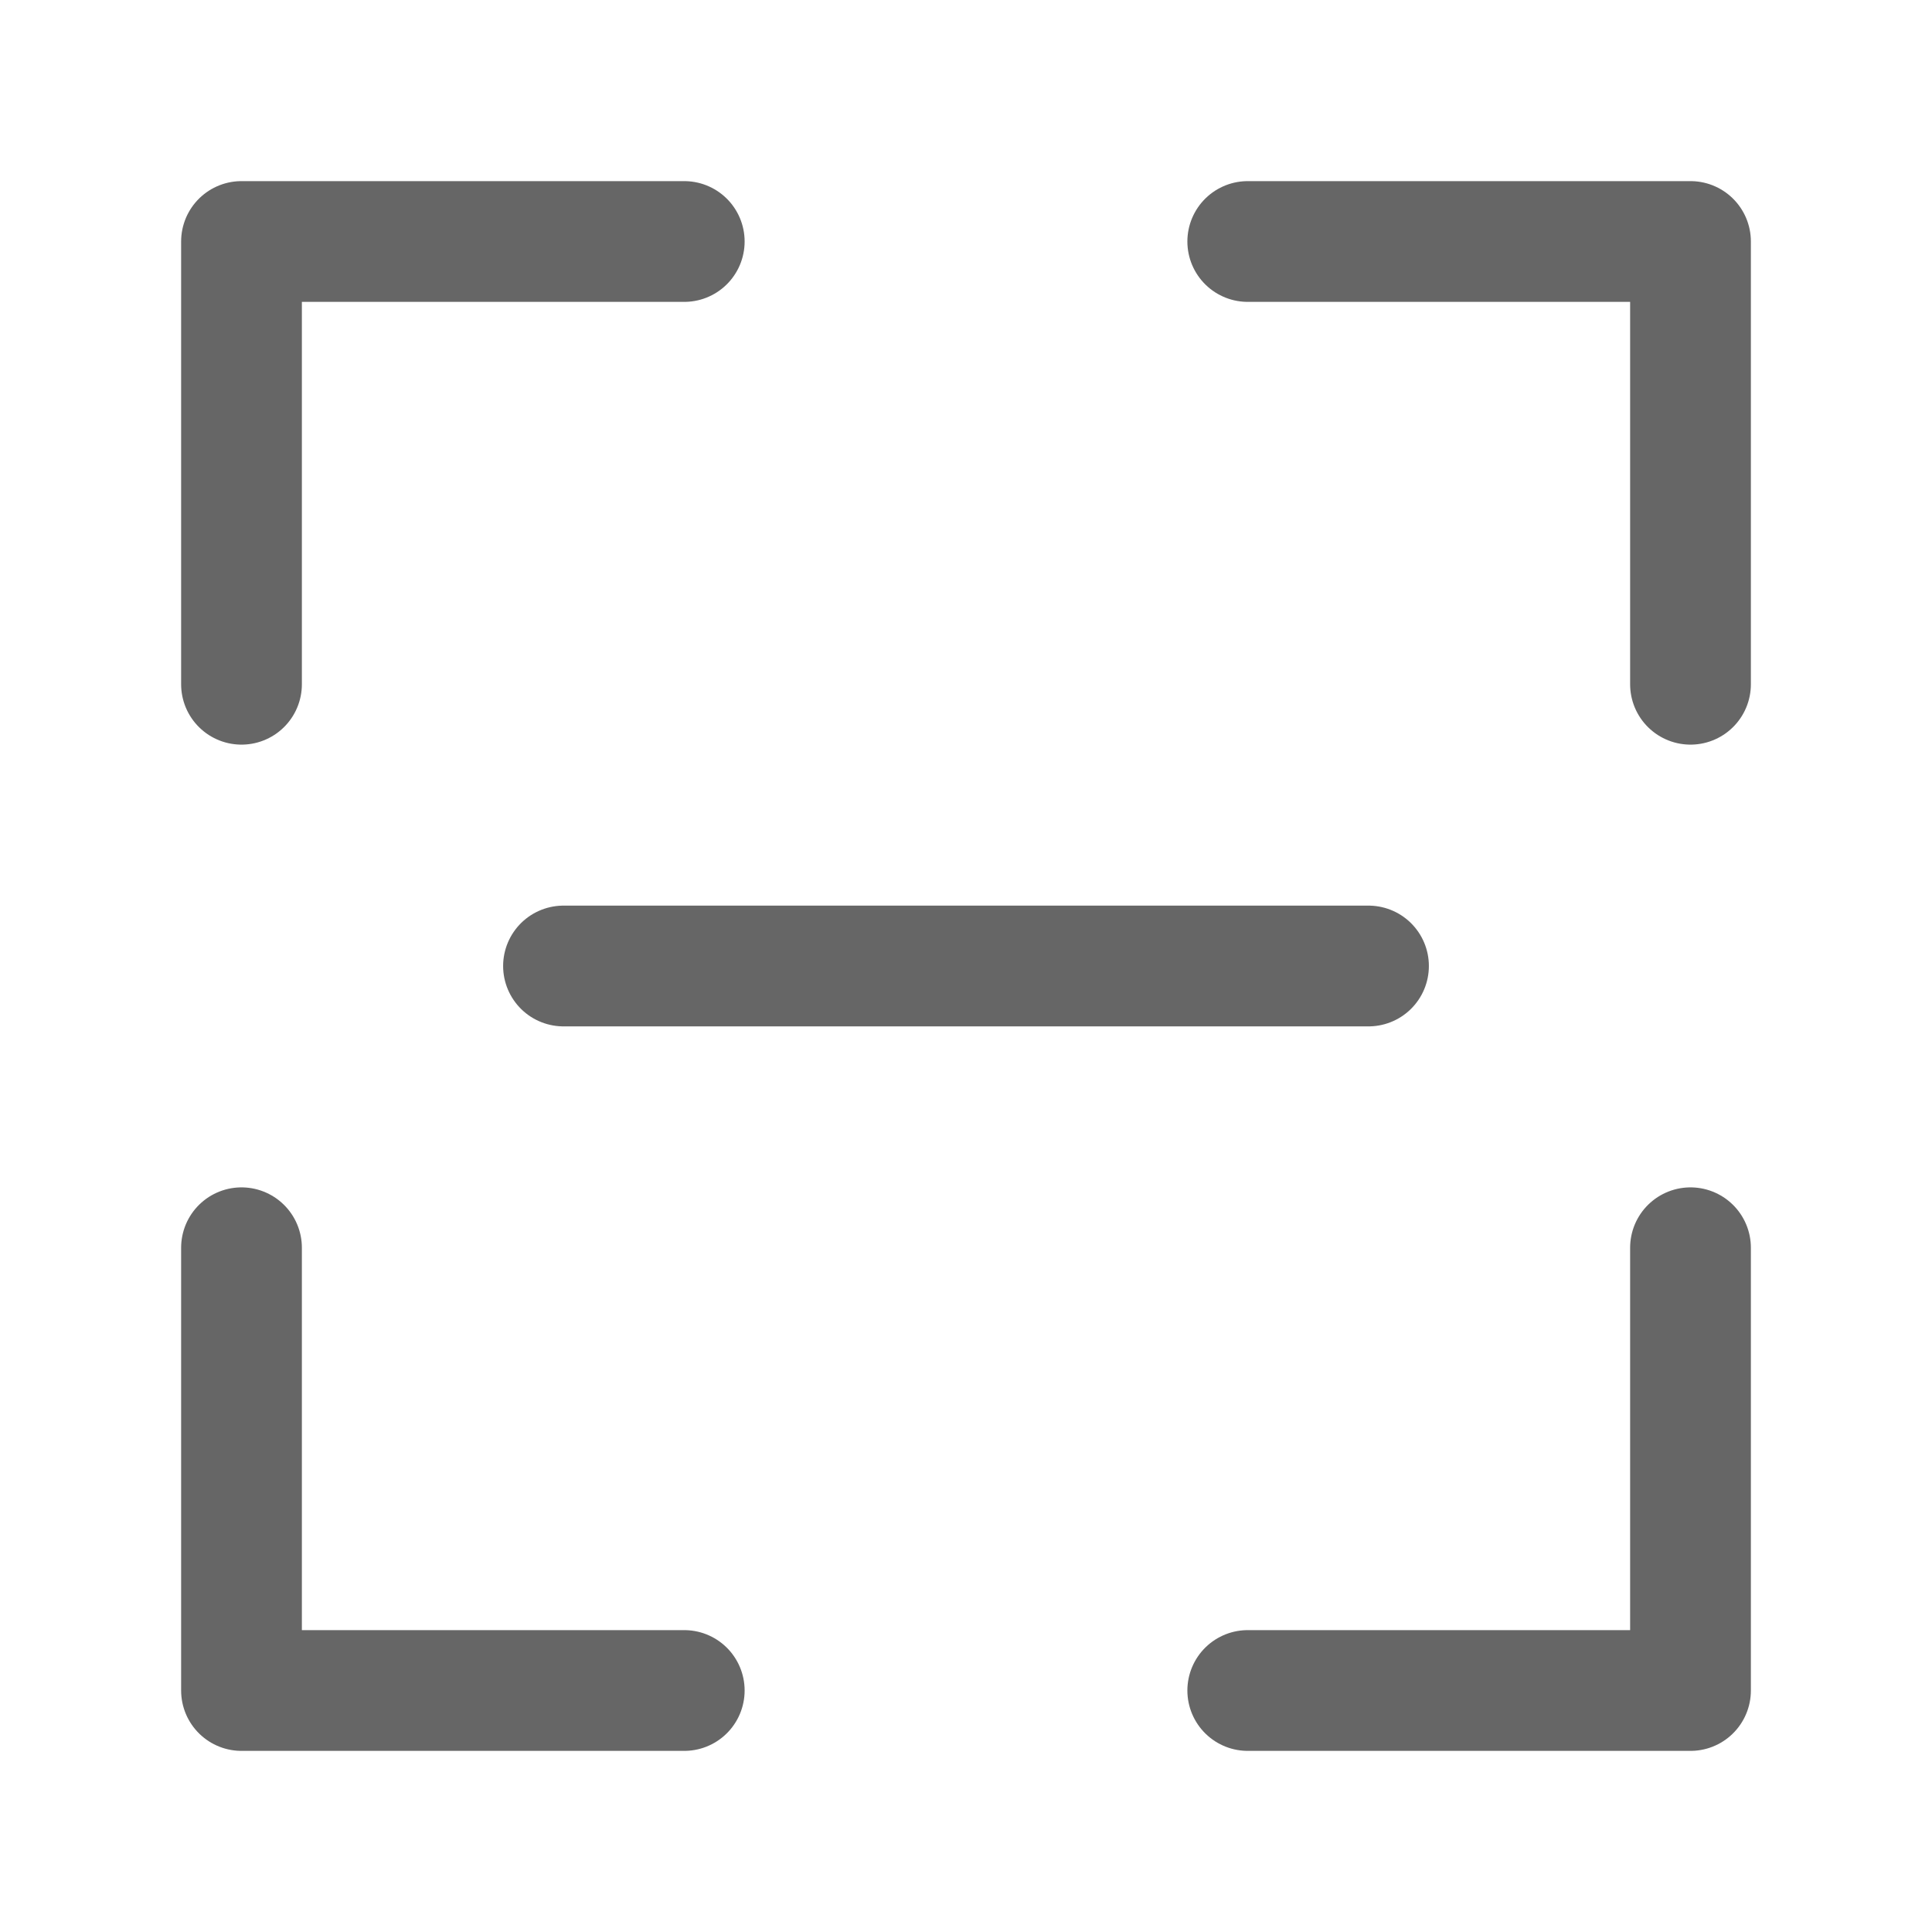
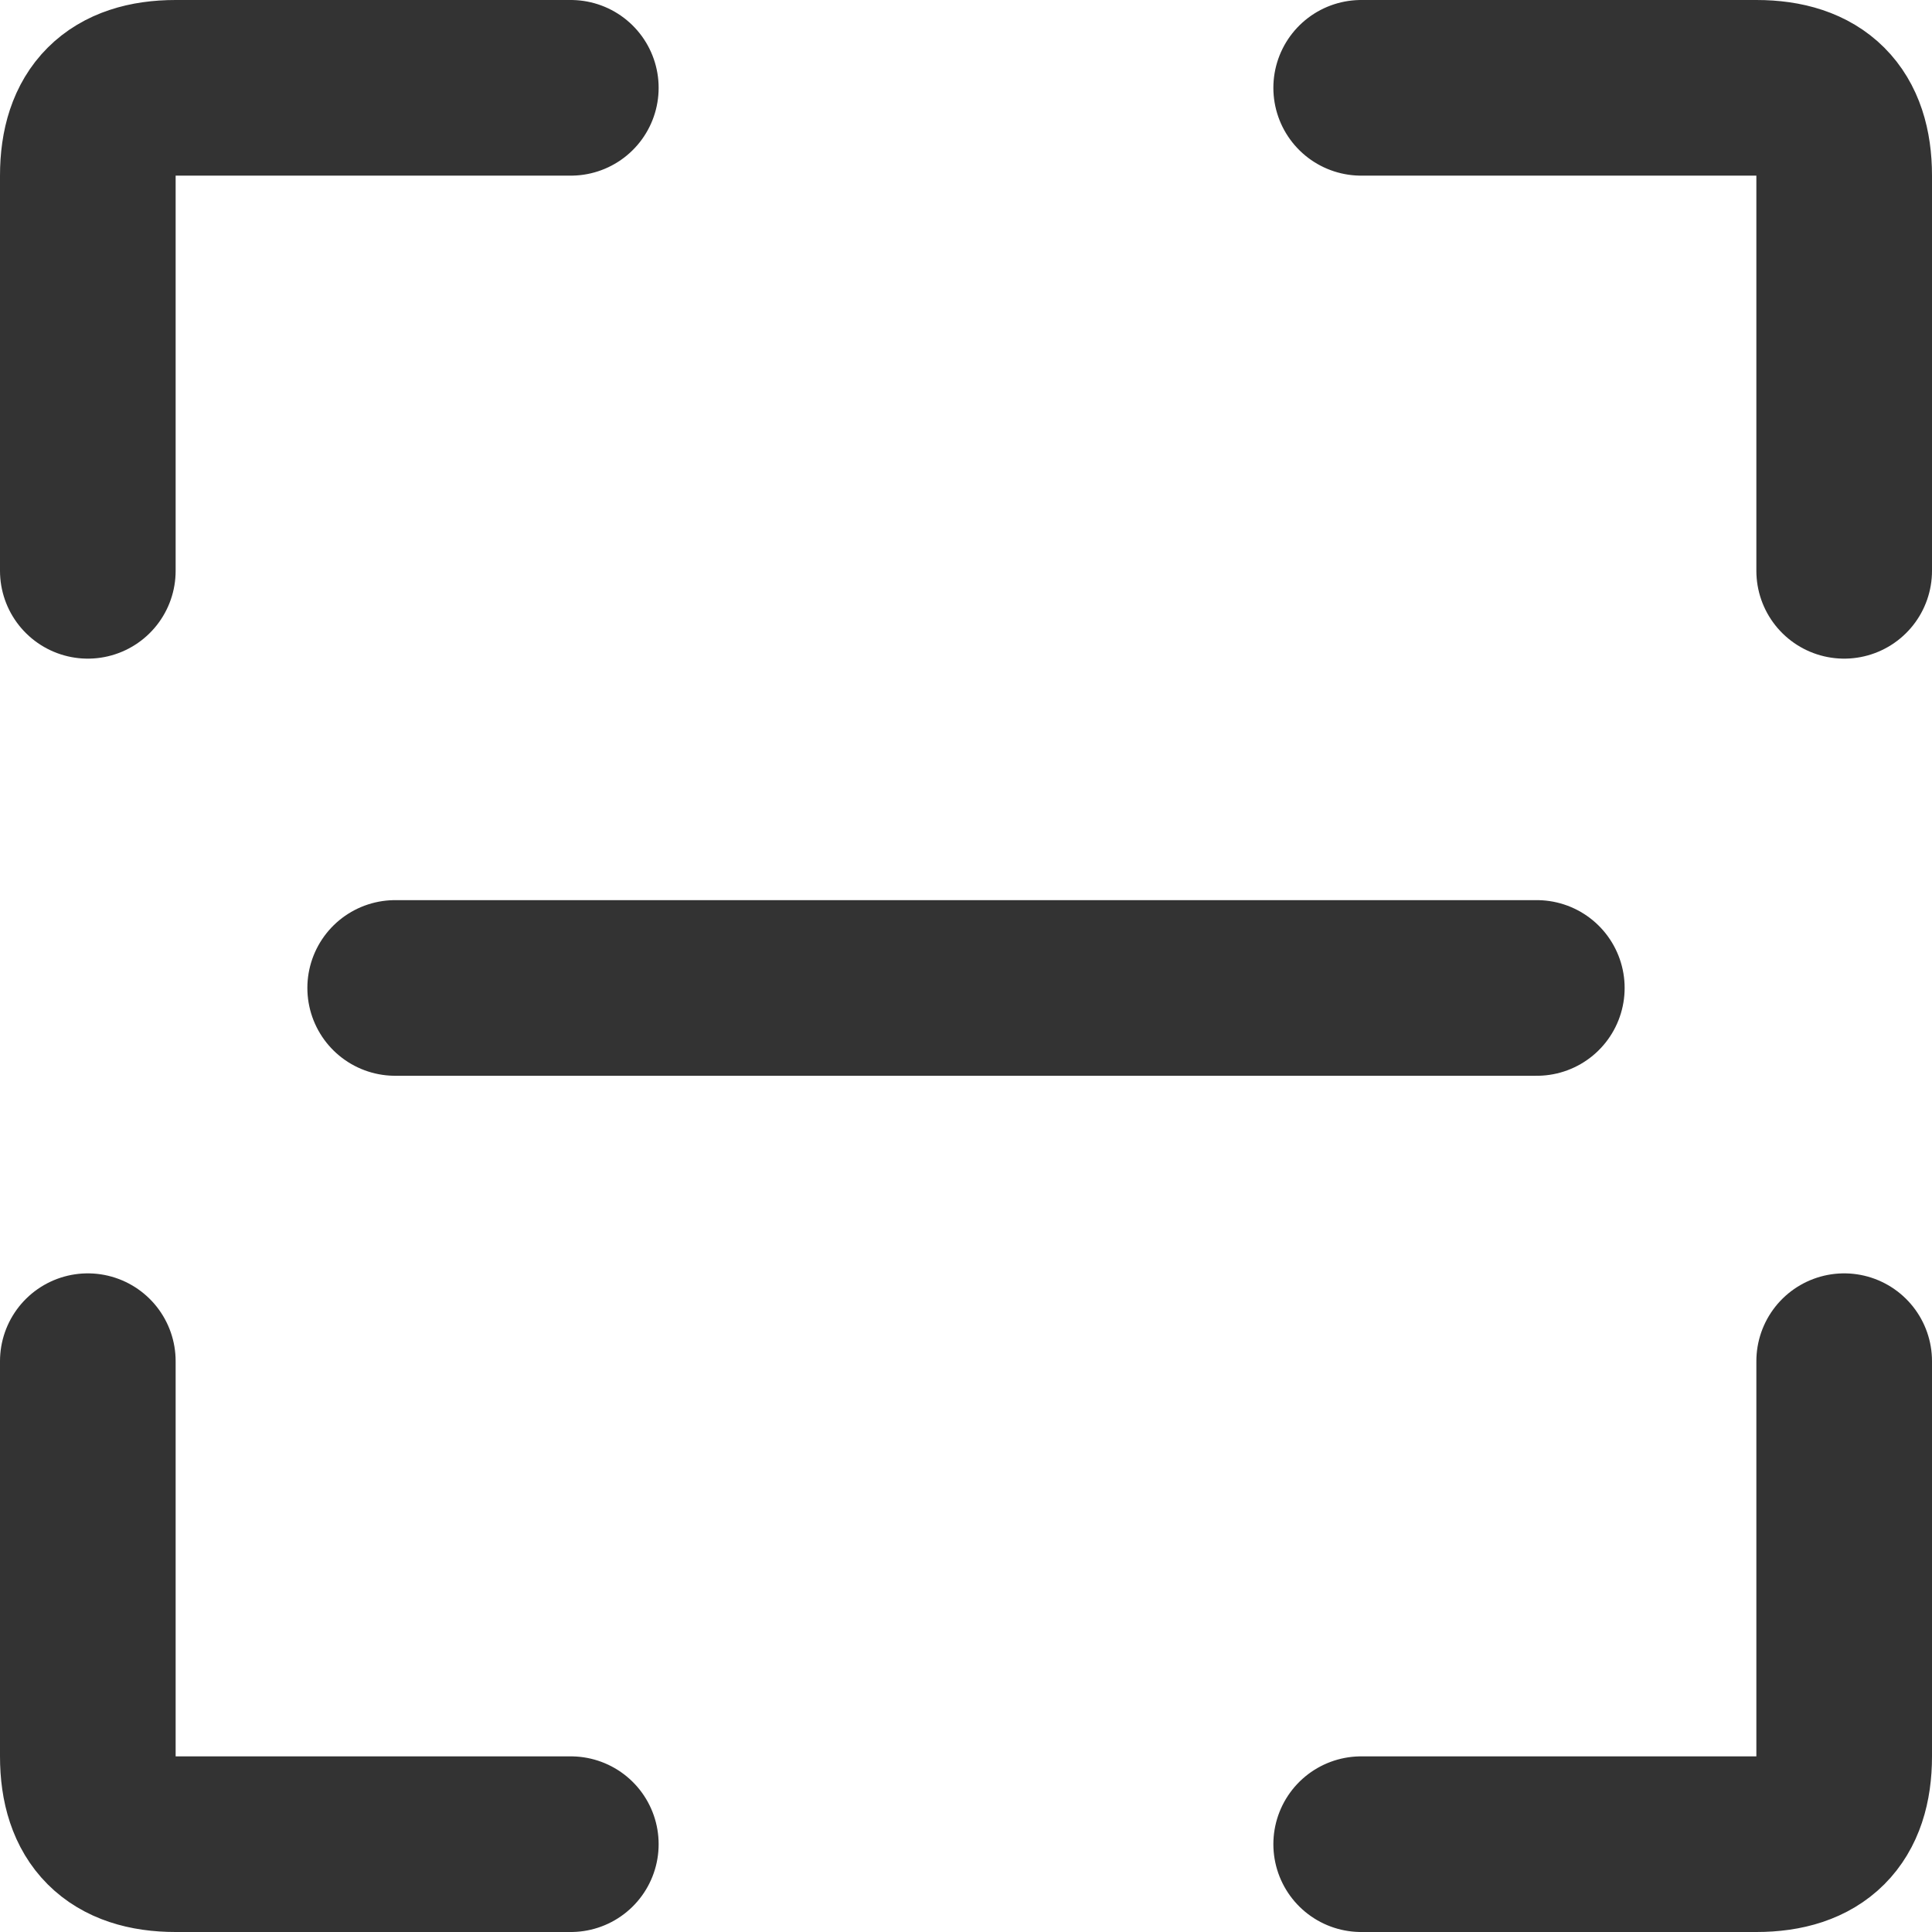
- <svg xmlns="http://www.w3.org/2000/svg" width="48" height="48" viewBox="0 0 48 48">
-   <path d="M6 17 L6 6 L17 6 M31 6 L42 6 L42 17 M42 31 L42 42 L31 42 M17 42 L6 42 L6 31 M14 24 L34 24" fill="none" stroke="#666666" stroke-width="3" stroke-linecap="round" stroke-linejoin="round" />
+ <svg xmlns="http://www.w3.org/2000/svg" width="44" height="44" viewBox="0 0 44 44">
+   <path d="M2 13 V4 Q2 2 4 2 H13 M31 2 H40 Q42 2 42 4 V13 M42 31 V40 Q42 42 40 42 H31 M13 42 H4 Q2 42 2 40 V31" fill="none" stroke="#333333" stroke-width="4" stroke-linecap="round" />
+   <path d="M9 22.5 H35" fill="none" stroke="#333333" stroke-width="4" stroke-linecap="round" />
</svg>
